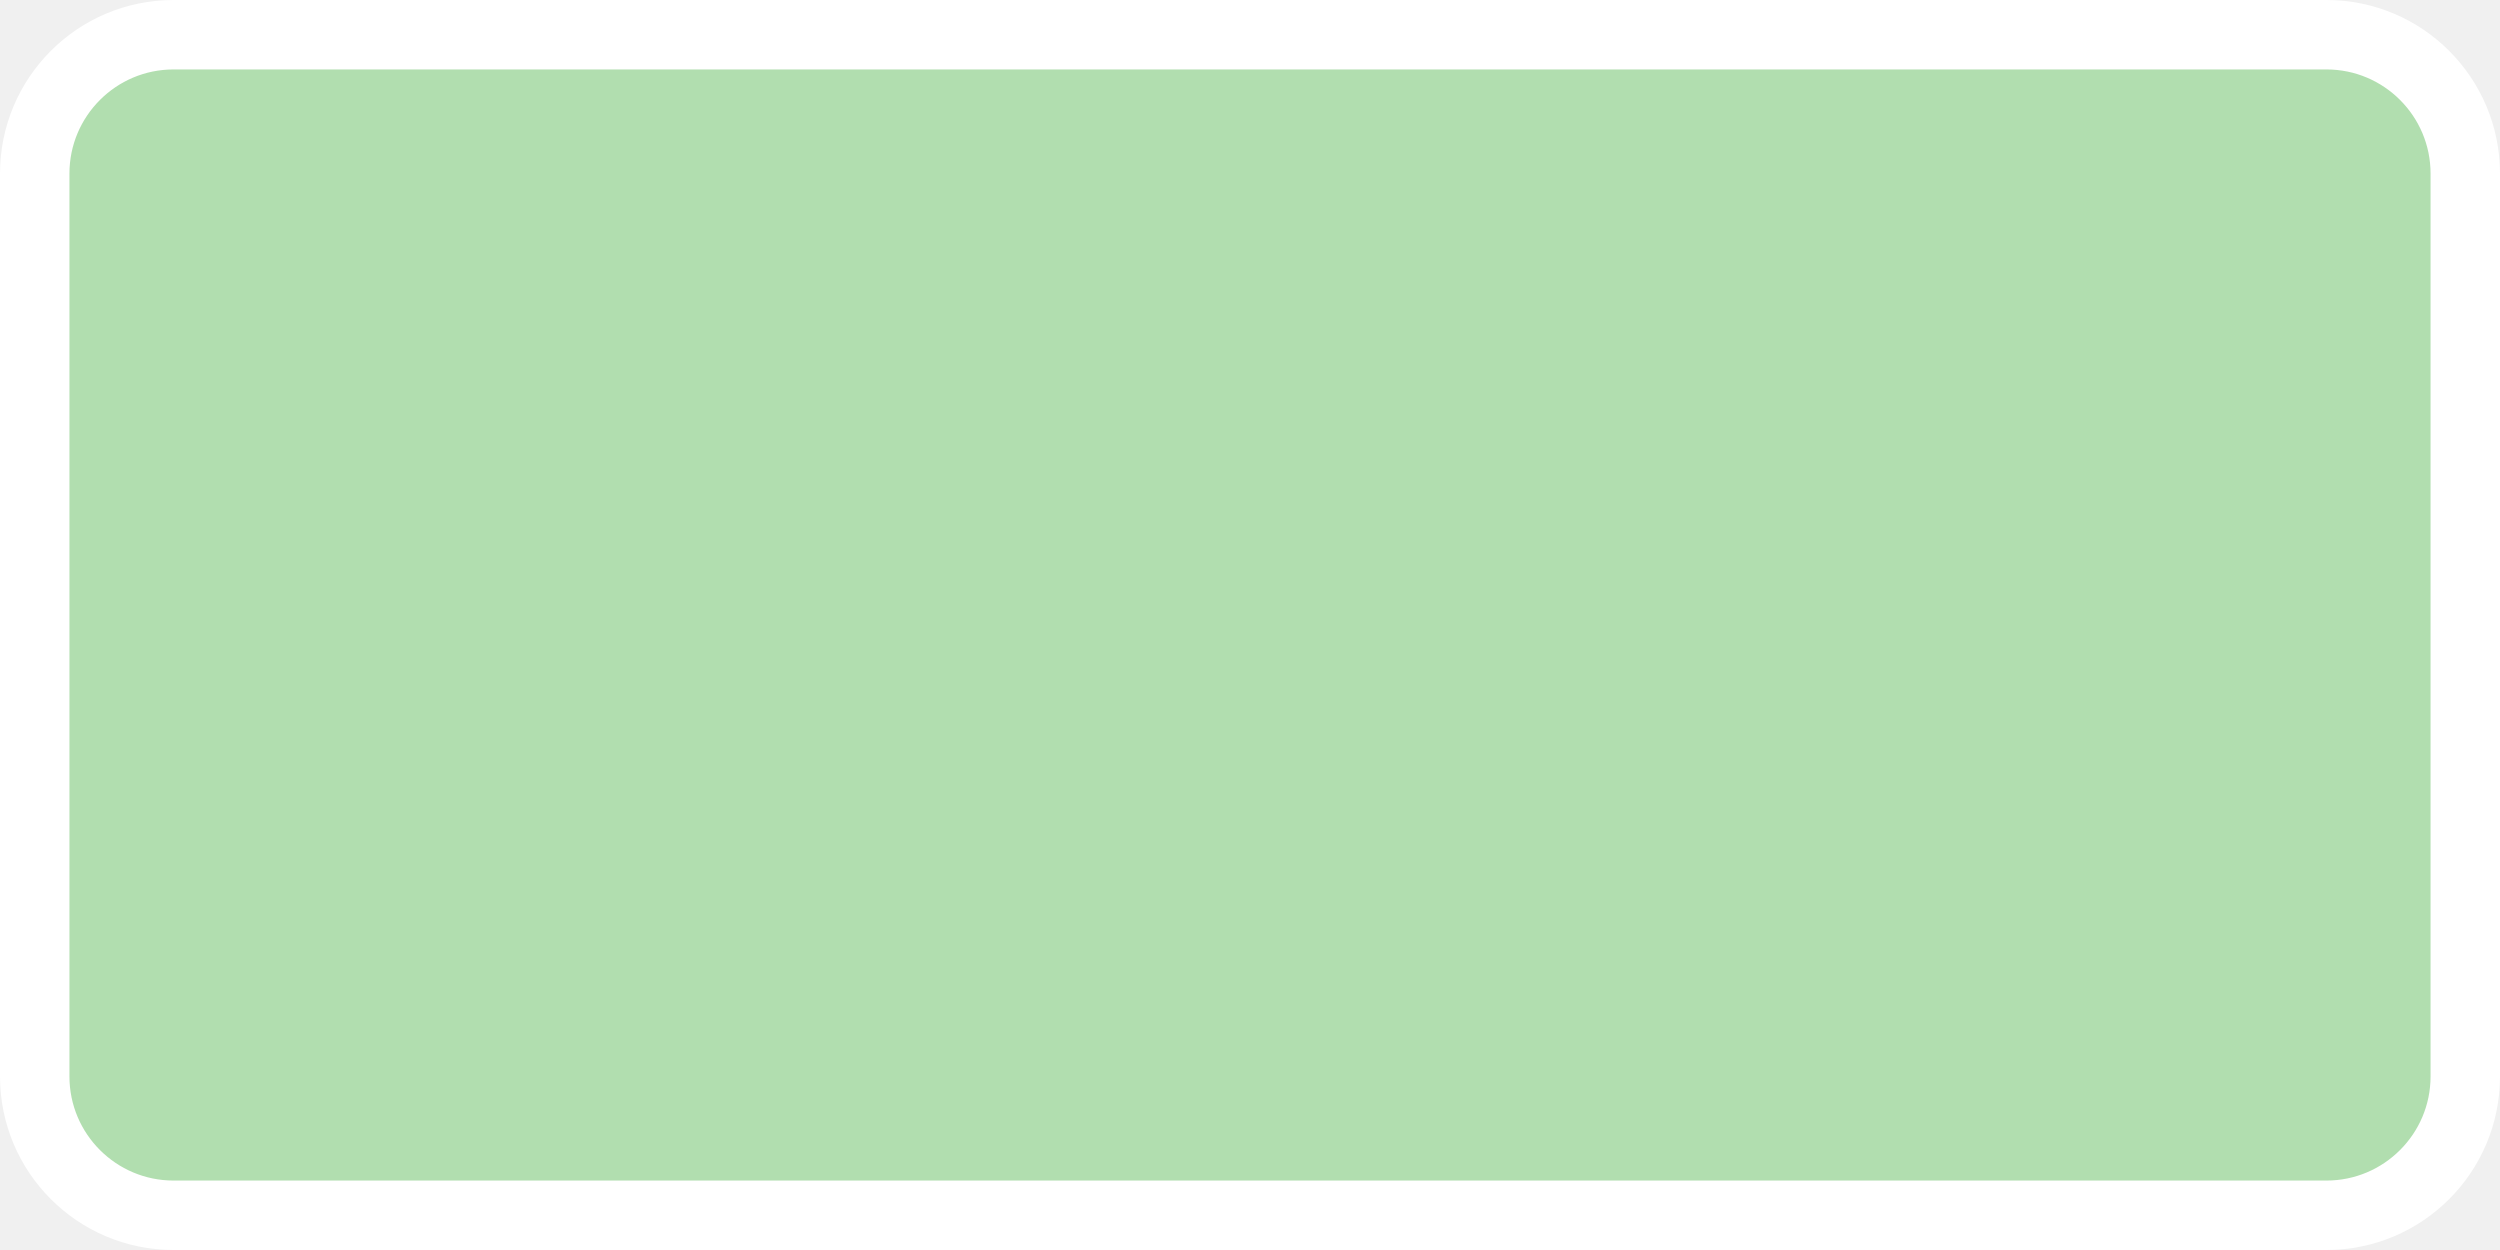
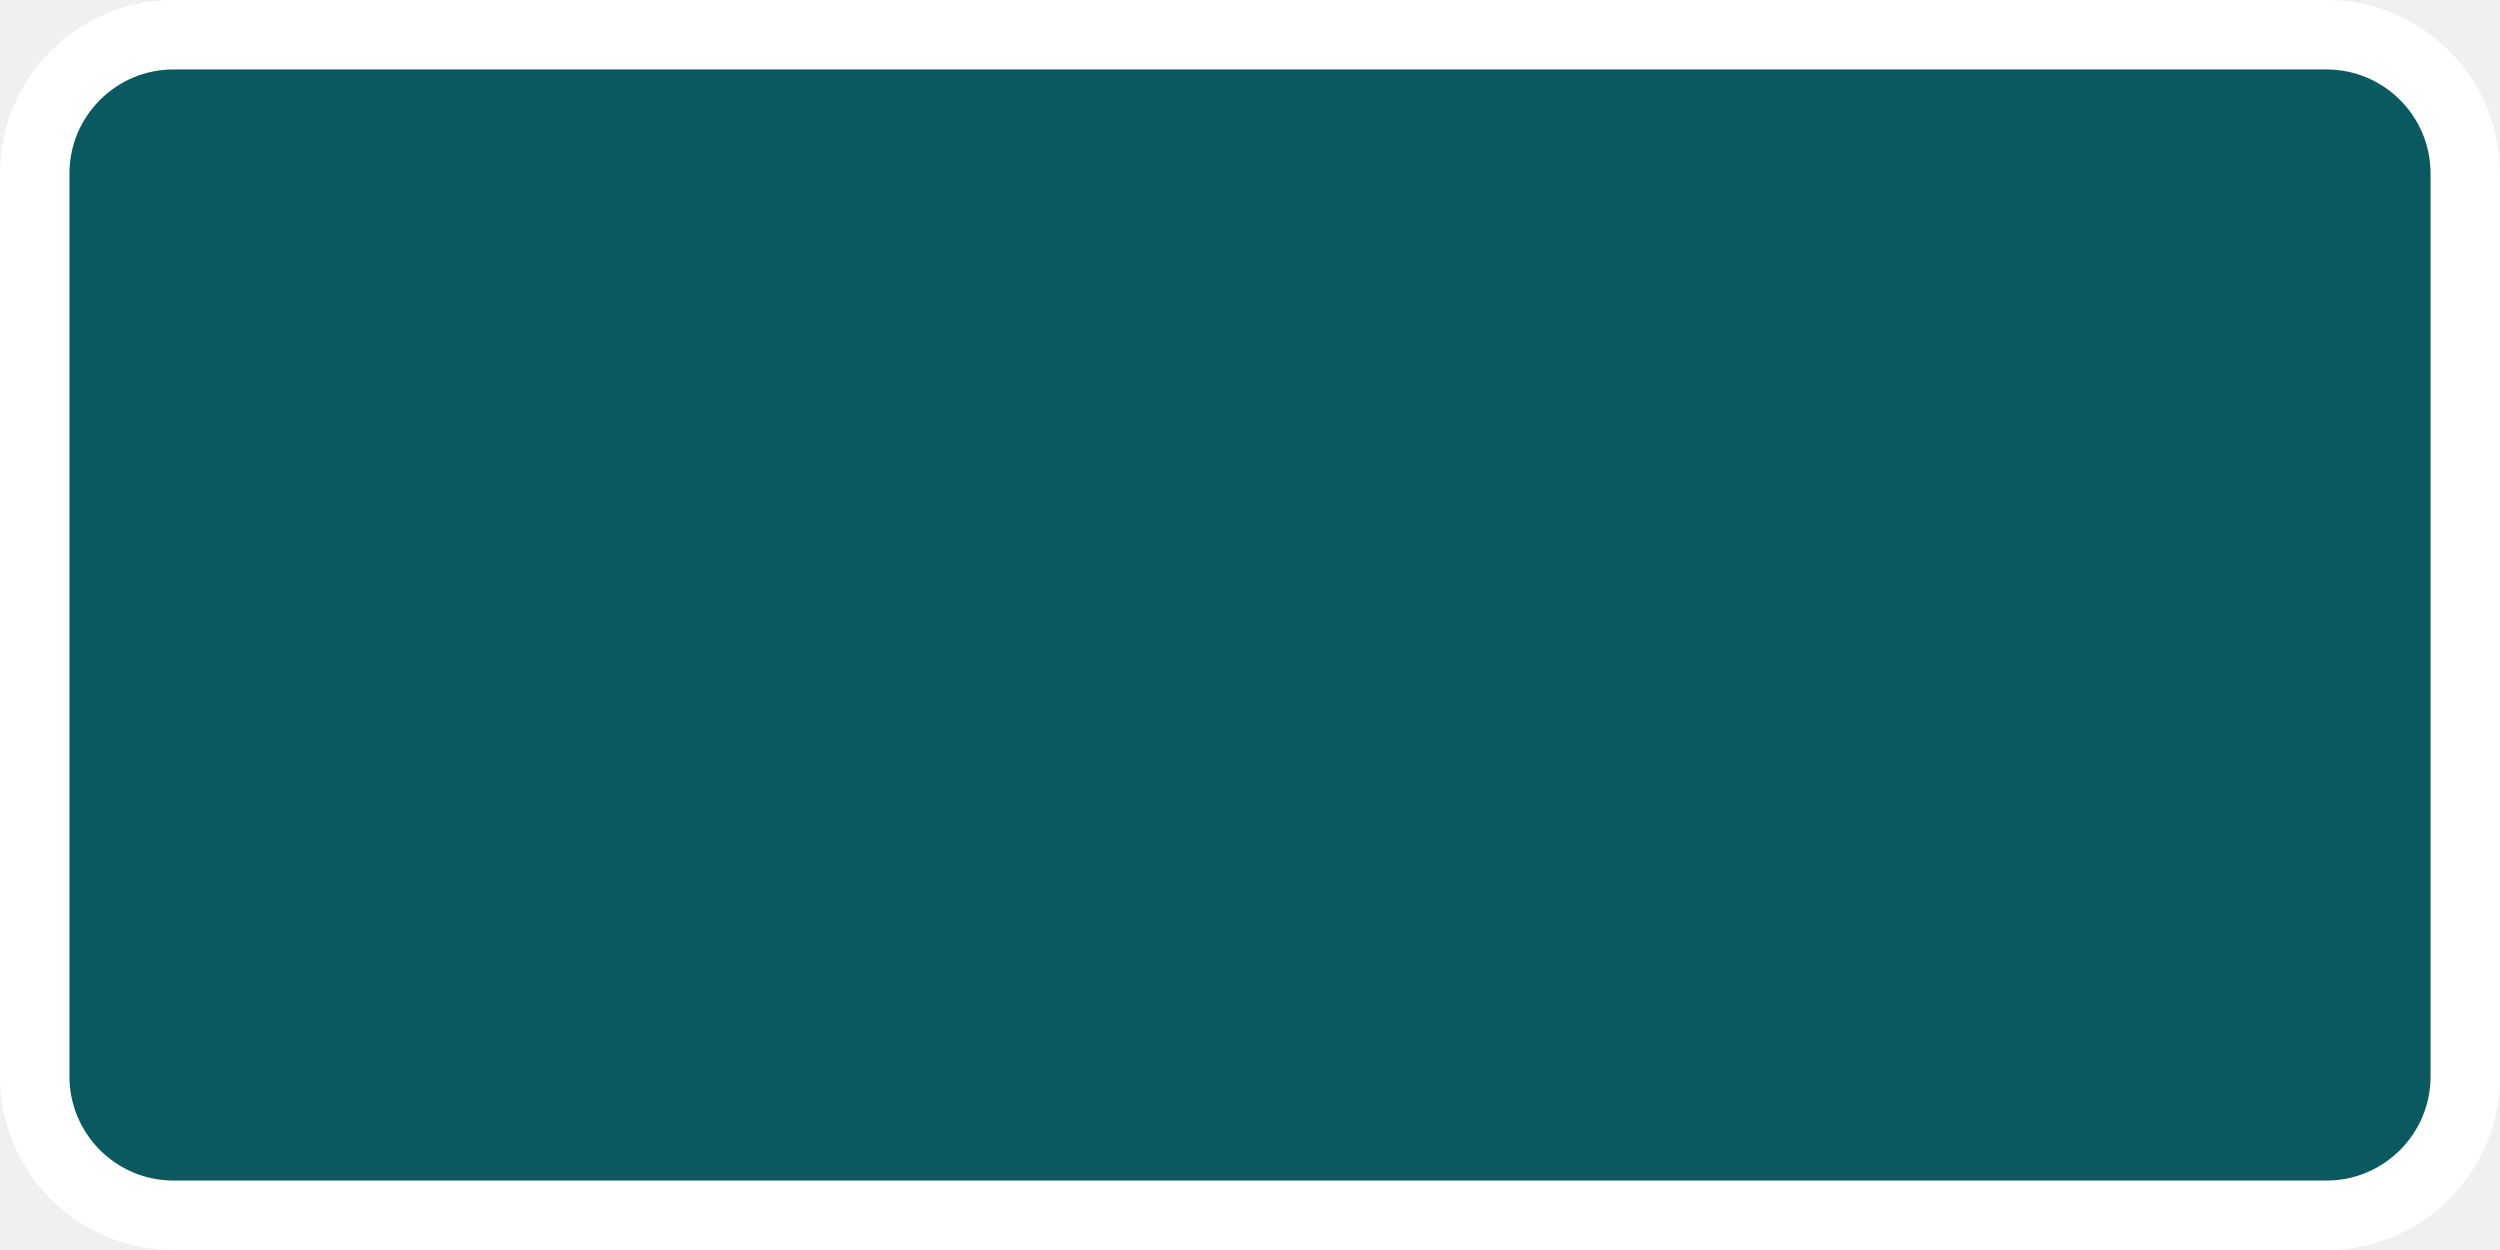
<svg xmlns="http://www.w3.org/2000/svg" width="36" height="18" viewBox="0 0 36 18">
-   <rect x="0.5" y="0.5" width="35" height="17" rx="2" ry="2" fill="#B1DEAF" stroke="#FFFFFF" stroke-width="1" />
+   <rect x="0.5" y="0.5" width="35" height="17" rx="2" ry="2" fill="#0A5961" stroke="#FFFFFF" stroke-width="1" />
</svg>
